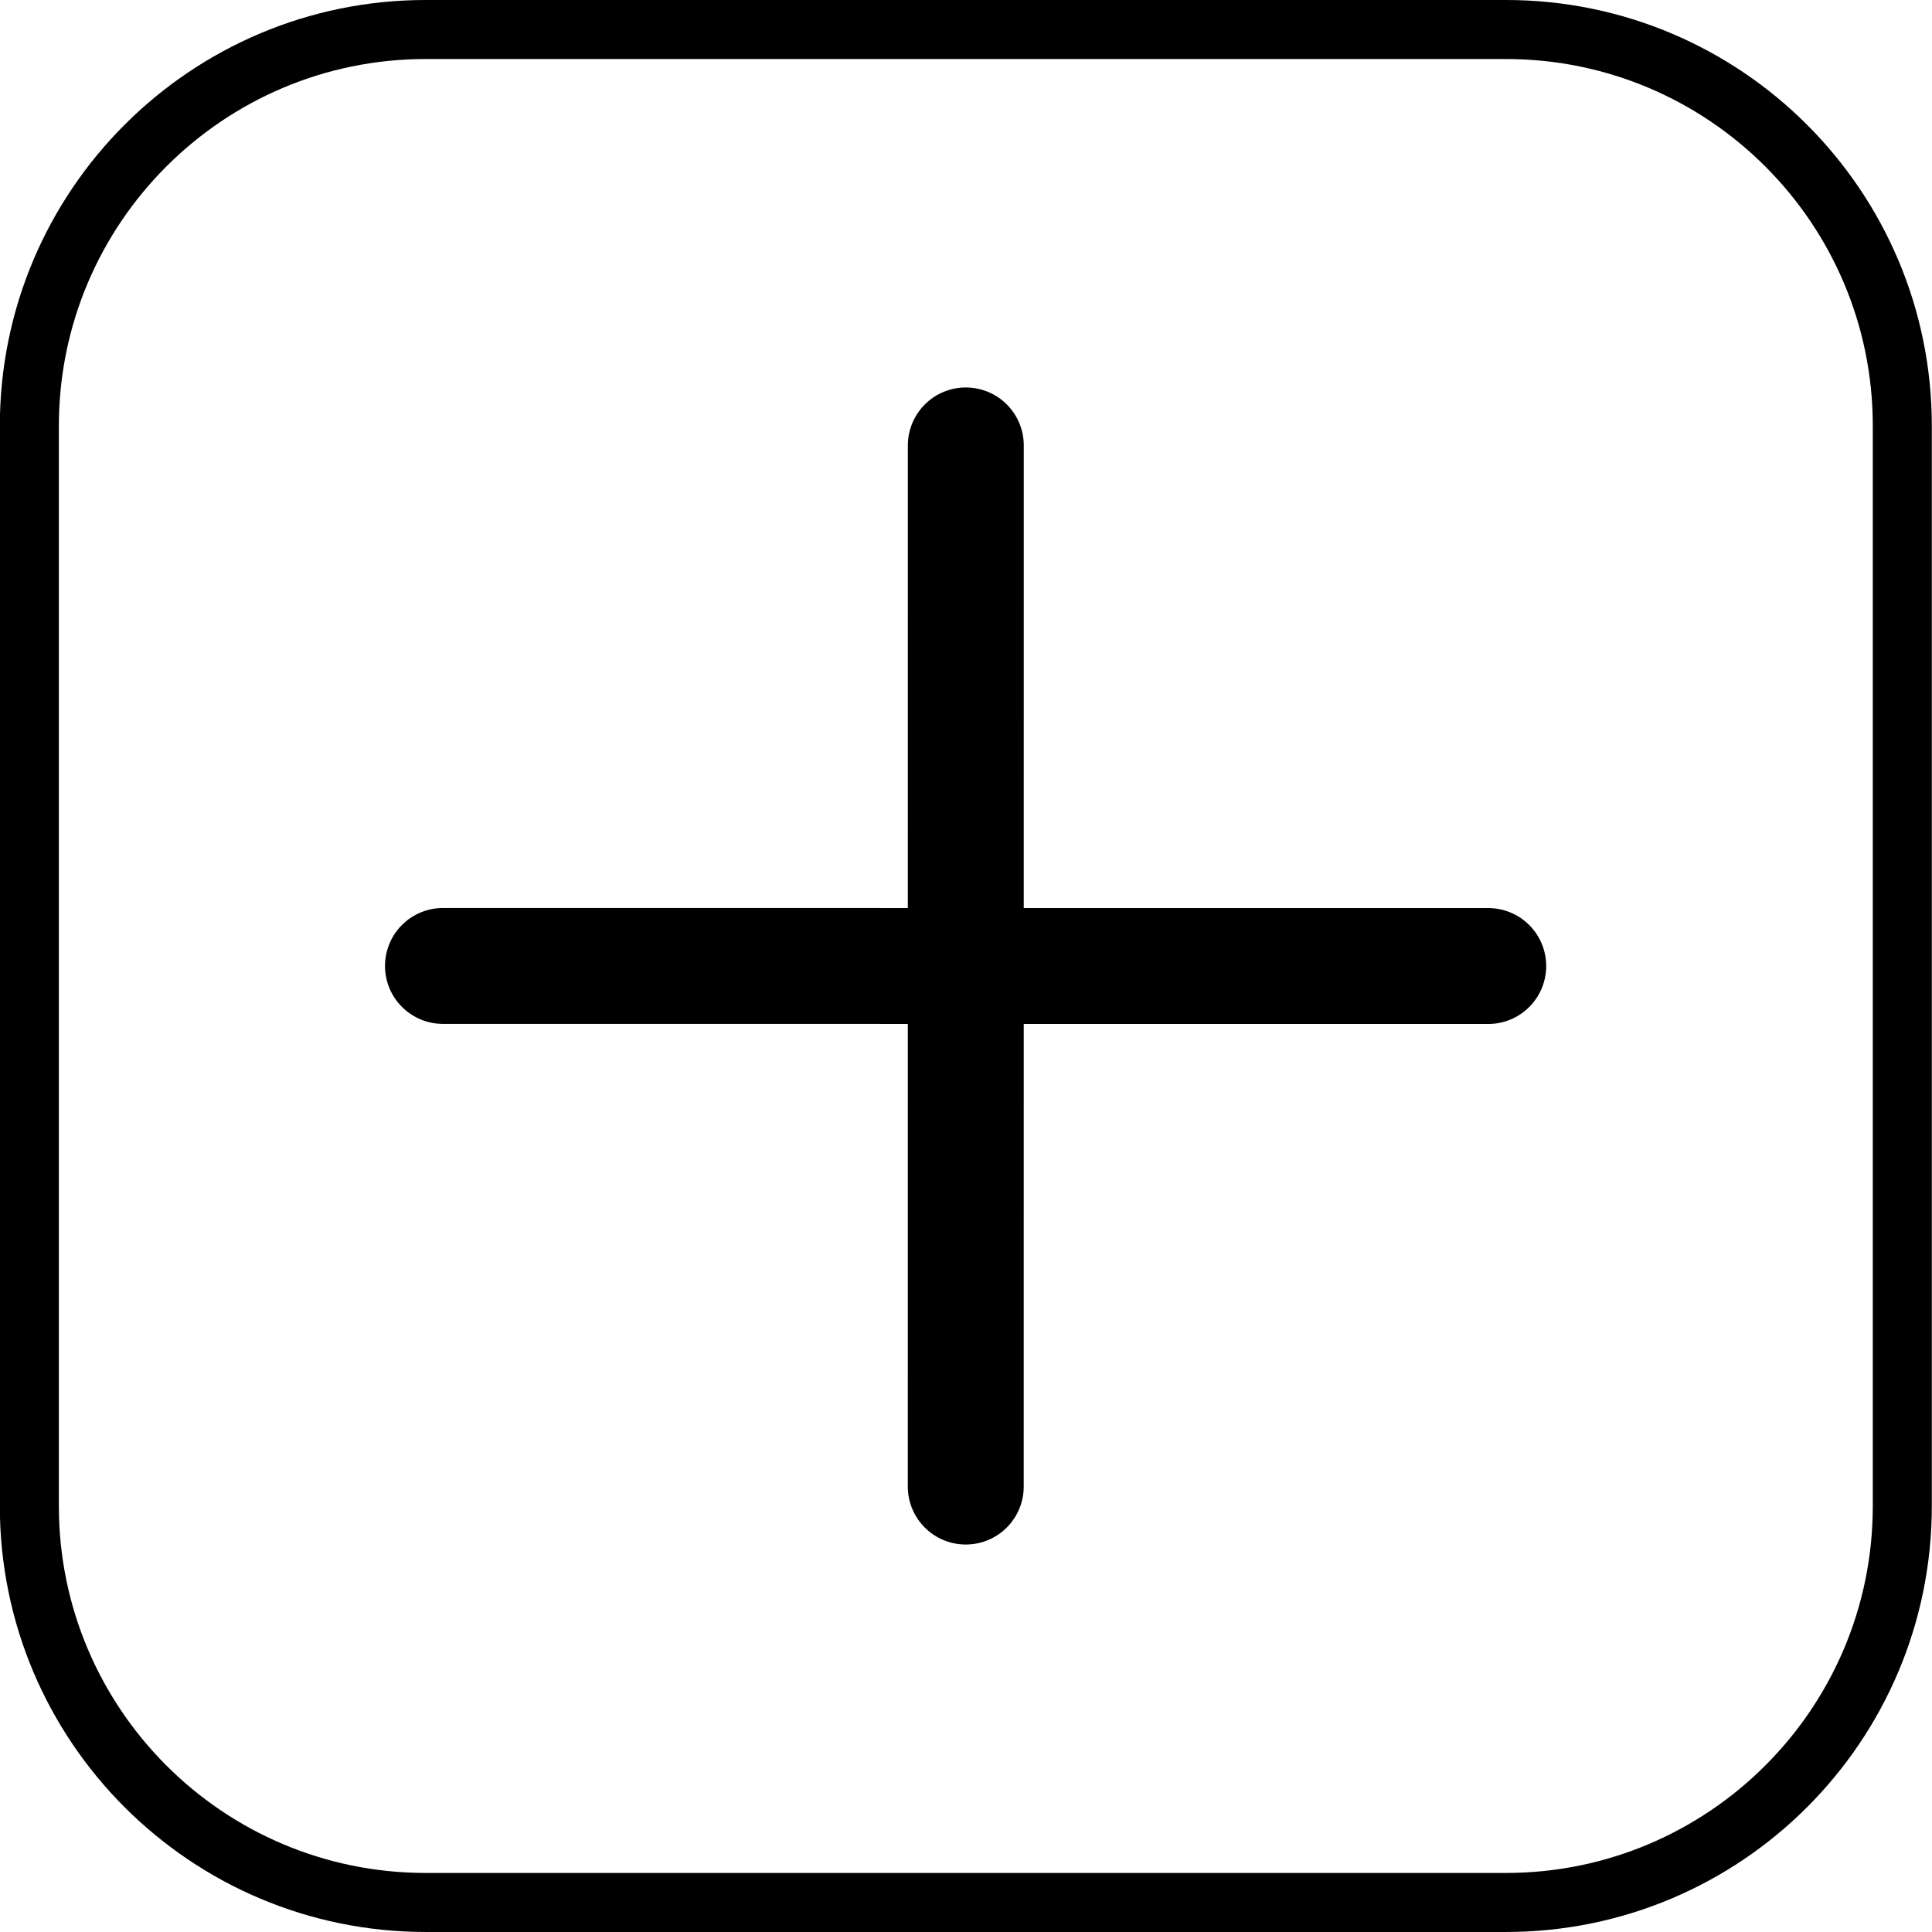
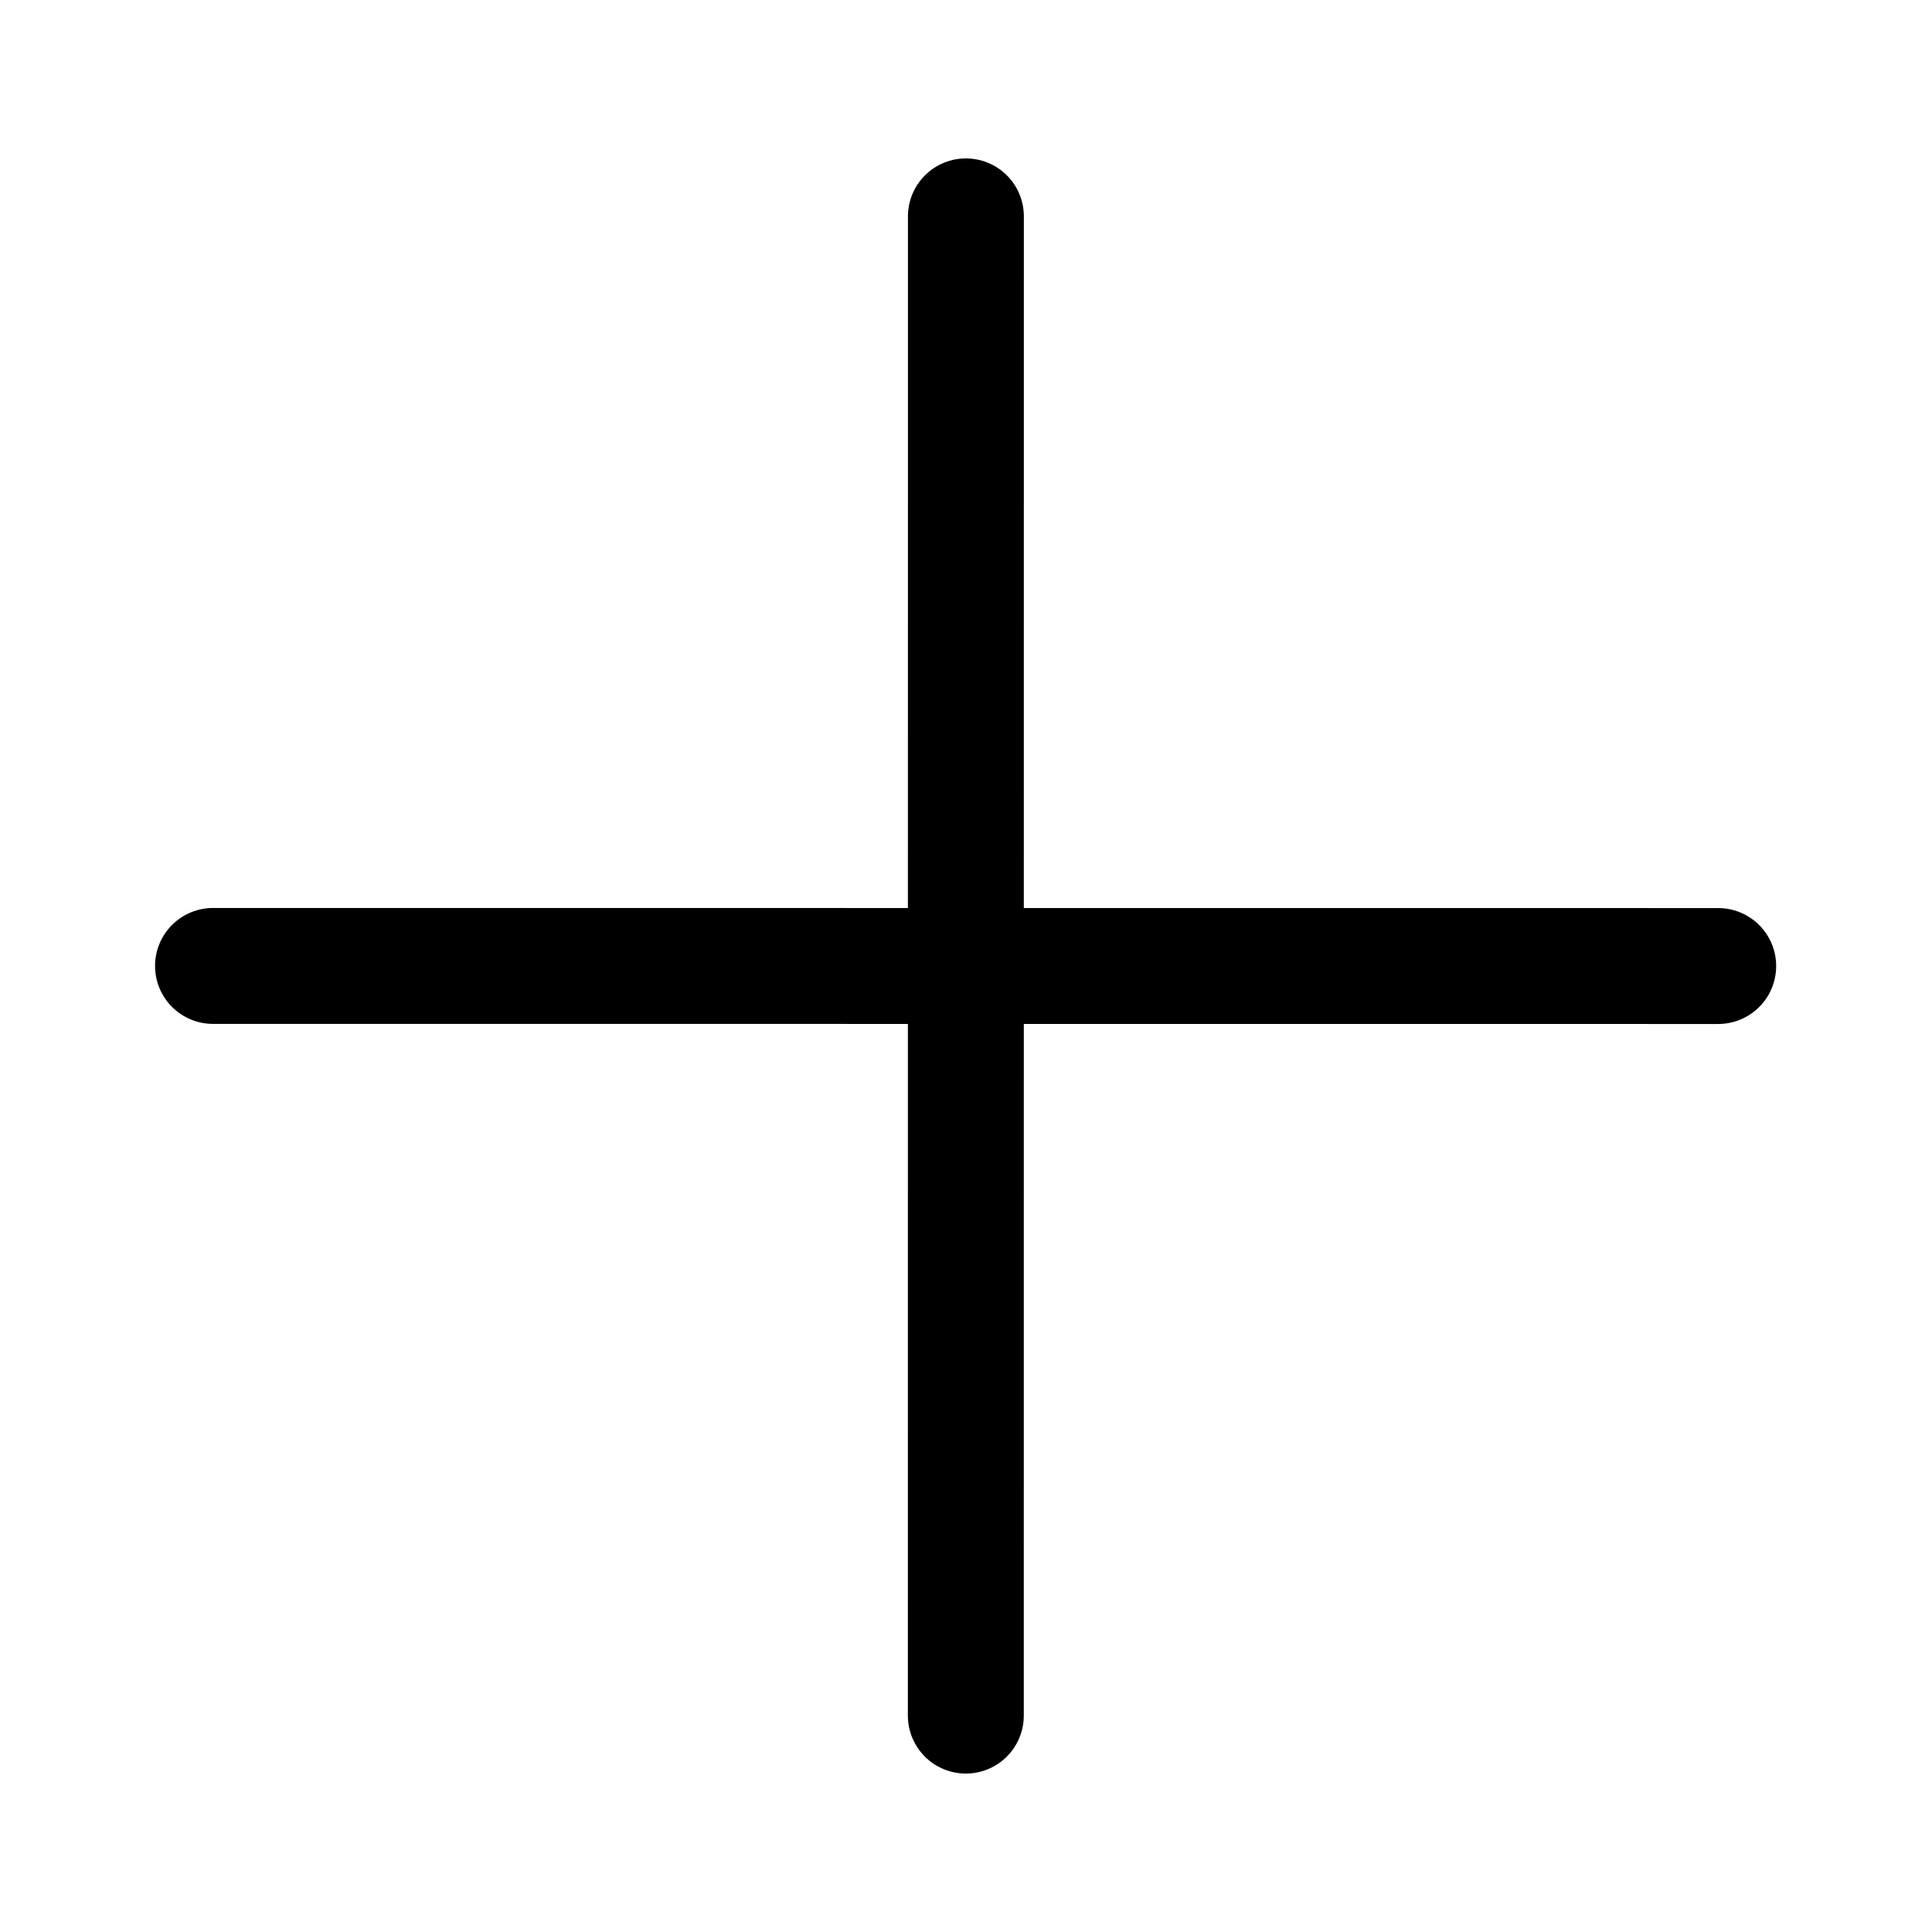
<svg xmlns="http://www.w3.org/2000/svg" width="200mm" height="200mm" viewBox="0 0 200 200" version="1.1" id="svg8">
  <defs id="defs2">
    <marker style="overflow:visible" id="marker1299" refX="0.0" refY="0.0" orient="auto">
      <path transform="scale(0.8) translate(-7,0)" style="fill-rule:evenodd;stroke:#000000;stroke-width:1pt;stroke-opacity:1;fill:#000000;fill-opacity:1" d="M 0,-7.071 L -7.071,0 L 0,7.071 L 7.071,0 L 0,-7.071 z " id="path1297" />
    </marker>
    <marker style="overflow:visible" id="marker1289" refX="0.0" refY="0.0" orient="auto">
      <path transform="scale(0.8) translate(-7,0)" style="fill-rule:evenodd;stroke:#000000;stroke-width:1pt;stroke-opacity:1;fill:#000000;fill-opacity:1" d="M 0,-7.071 L -7.071,0 L 0,7.071 L 7.071,0 L 0,-7.071 z " id="path1287" />
    </marker>
    <marker style="overflow:visible" id="marker1279" refX="0.0" refY="0.0" orient="auto">
      <path transform="scale(0.8) translate(-7,0)" style="fill-rule:evenodd;stroke:#000000;stroke-width:1pt;stroke-opacity:1;fill:#000000;fill-opacity:1" d="M 0,-7.071 L -7.071,0 L 0,7.071 L 7.071,0 L 0,-7.071 z " id="path1277" />
    </marker>
    <marker orient="auto" refY="0" refX="0" id="marker921" style="overflow:visible">
      <path id="path919" d="M 0,0 5,-5 -12.5,0 5,5 Z" style="fill-rule:evenodd;stroke:#000000;stroke-width:1pt;stroke-opacity:1;fill:#000000;fill-opacity:1" transform="matrix(-0.8,0,0,-0.8,-10,0)" />
    </marker>
    <marker orient="auto" refY="0" refX="0" id="marker911" style="overflow:visible">
      <path id="path909" d="M 0,0 5,-5 -12.5,0 5,5 Z" style="fill-rule:evenodd;stroke:#000000;stroke-width:1pt;stroke-opacity:1;fill:#000000;fill-opacity:1" transform="matrix(-0.8,0,0,-0.8,-10,0)" />
    </marker>
    <marker orient="auto" refY="0" refX="0" id="marker901" style="overflow:visible">
      <path id="path899" d="M 0,0 5,-5 -12.5,0 5,5 Z" style="fill-rule:evenodd;stroke:#000000;stroke-width:1pt;stroke-opacity:1;fill:#000000;fill-opacity:1" transform="matrix(-0.8,0,0,-0.8,-10,0)" />
    </marker>
    <marker orient="auto" refY="0" refX="0" id="marker1161" style="overflow:visible">
      <path id="path1159" d="M 0,0 5,-5 -12.5,0 5,5 Z" style="fill-rule:evenodd;stroke:#000000;stroke-width:1pt" transform="matrix(0.8,0,0,0.8,10,0)" />
    </marker>
    <marker orient="auto" refY="0" refX="0" id="Arrow1Send" style="overflow:visible">
      <path id="path864" d="M 0,0 5,-5 -12.5,0 5,5 Z" style="fill-rule:evenodd;stroke:#000000;stroke-width:1pt" transform="matrix(-0.2,0,0,-0.2,-1.2,0)" />
    </marker>
    <marker orient="auto" refY="0" refX="0" id="Arrow1Sstart" style="overflow:visible">
      <path id="path861" d="M 0,0 5,-5 -12.5,0 5,5 Z" style="fill-rule:evenodd;stroke:#000000;stroke-width:1pt" transform="matrix(0.2,0,0,0.2,1.2,0)" />
    </marker>
    <marker orient="auto" refY="0" refX="0" id="Arrow1Mend" style="overflow:visible">
      <path id="path858" d="M 0,0 5,-5 -12.5,0 5,5 Z" style="fill-rule:evenodd;stroke:#000000;stroke-width:1pt" transform="matrix(-0.4,0,0,-0.4,-4,0)" />
    </marker>
    <marker orient="auto" refY="0" refX="0" id="Arrow1Mstart" style="overflow:visible">
      <path id="path855" d="M 0,0 5,-5 -12.5,0 5,5 Z" style="fill-rule:evenodd;stroke:#000000;stroke-width:1pt" transform="matrix(0.4,0,0,0.4,4,0)" />
    </marker>
    <marker orient="auto" refY="0" refX="0" id="Arrow1Lend" style="overflow:visible">
      <path id="path852" d="M 0,0 5,-5 -12.5,0 5,5 Z" style="fill-rule:evenodd;stroke:#000000;stroke-width:1pt" transform="matrix(-0.8,0,0,-0.8,-10,0)" />
    </marker>
    <marker orient="auto" refY="0" refX="0" id="Arrow1Lstart" style="overflow:visible">
      <path id="path849" d="M 0,0 5,-5 -12.5,0 5,5 Z" style="fill-rule:evenodd;stroke:#000000;stroke-width:1pt" transform="matrix(0.8,0,0,0.8,10,0)" />
    </marker>
  </defs>
  <g id="layer1">
-     <path style="fill:none;stroke:#000000;stroke-width:0;stroke-linecap:round;stroke-linejoin:round;stroke-miterlimit:4;stroke-dasharray:none;stroke-opacity:1" d="M 127.499,6.794 72.468,99.999 127.499,193.203" id="path1238" />
-     <path style="fill:none;stroke:#000000;stroke-width:12;stroke-linecap:round;stroke-linejoin:round;stroke-miterlimit:4;stroke-dasharray:none;stroke-opacity:1" d="m 99.981,46.11 -0.006,107.778" id="path1384-3-6" />
-     <path id="path1384-3-6-7" d="M 154.062,100.002 45.855,99.994" style="fill:none;stroke:#000000;stroke-width:12;stroke-linecap:round;stroke-linejoin:round;stroke-miterlimit:4;stroke-dasharray:none;stroke-opacity:1" />
-     <rect style="fill:none;stroke:#000000;stroke-width:6.111;stroke-linecap:round;stroke-linejoin:round;stroke-miterlimit:9.1;stroke-dasharray:none;paint-order:normal" id="rect938" width="193.889" height="193.889" x="3.038" y="3.054" ry="41.044" />
+     <path style="fill:none;stroke:#000000;stroke-width:12;stroke-linecap:round;stroke-linejoin:round;stroke-miterlimit:4;stroke-dasharray:none;stroke-opacity:1" d="m 99.99,22.399 -0.008,155.2" id="path1384-3-6" />
+     <path id="path1384-3-6-7" d="M 177.868,100.003 22.05,99.993" style="fill:none;stroke:#000000;stroke-width:12;stroke-linecap:round;stroke-linejoin:round;stroke-miterlimit:4;stroke-dasharray:none;stroke-opacity:1" />
+     <path style="fill:none;stroke:#000000;stroke-width:0;stroke-linecap:round;stroke-linejoin:round;stroke-miterlimit:4;stroke-dasharray:none;stroke-opacity:1" d="m 358.577,-24.681 -55.03,93.204 55.03,93.204" id="path1238-8" />
+     <path style="fill:none;stroke:#000000;stroke-width:12;stroke-linecap:round;stroke-linejoin:round;stroke-miterlimit:4;stroke-dasharray:none;stroke-opacity:1" d="m 331.059,14.634 -0.006,107.778" id="path1384-3-6-79" />
+     <path id="path1384-3-6-7-2" d="m 385.14,68.526 -108.207,-0.007" style="fill:none;stroke:#000000;stroke-width:12;stroke-linecap:round;stroke-linejoin:round;stroke-miterlimit:4;stroke-dasharray:none;stroke-opacity:1" />
+     <rect style="fill:none;stroke:#000000;stroke-width:6.111;stroke-linecap:round;stroke-linejoin:round;stroke-miterlimit:9.1;stroke-dasharray:none;paint-order:normal" id="rect938-0" width="193.889" height="193.889" x="234.116" y="-28.422" ry="41.044" />
  </g>
</svg>
